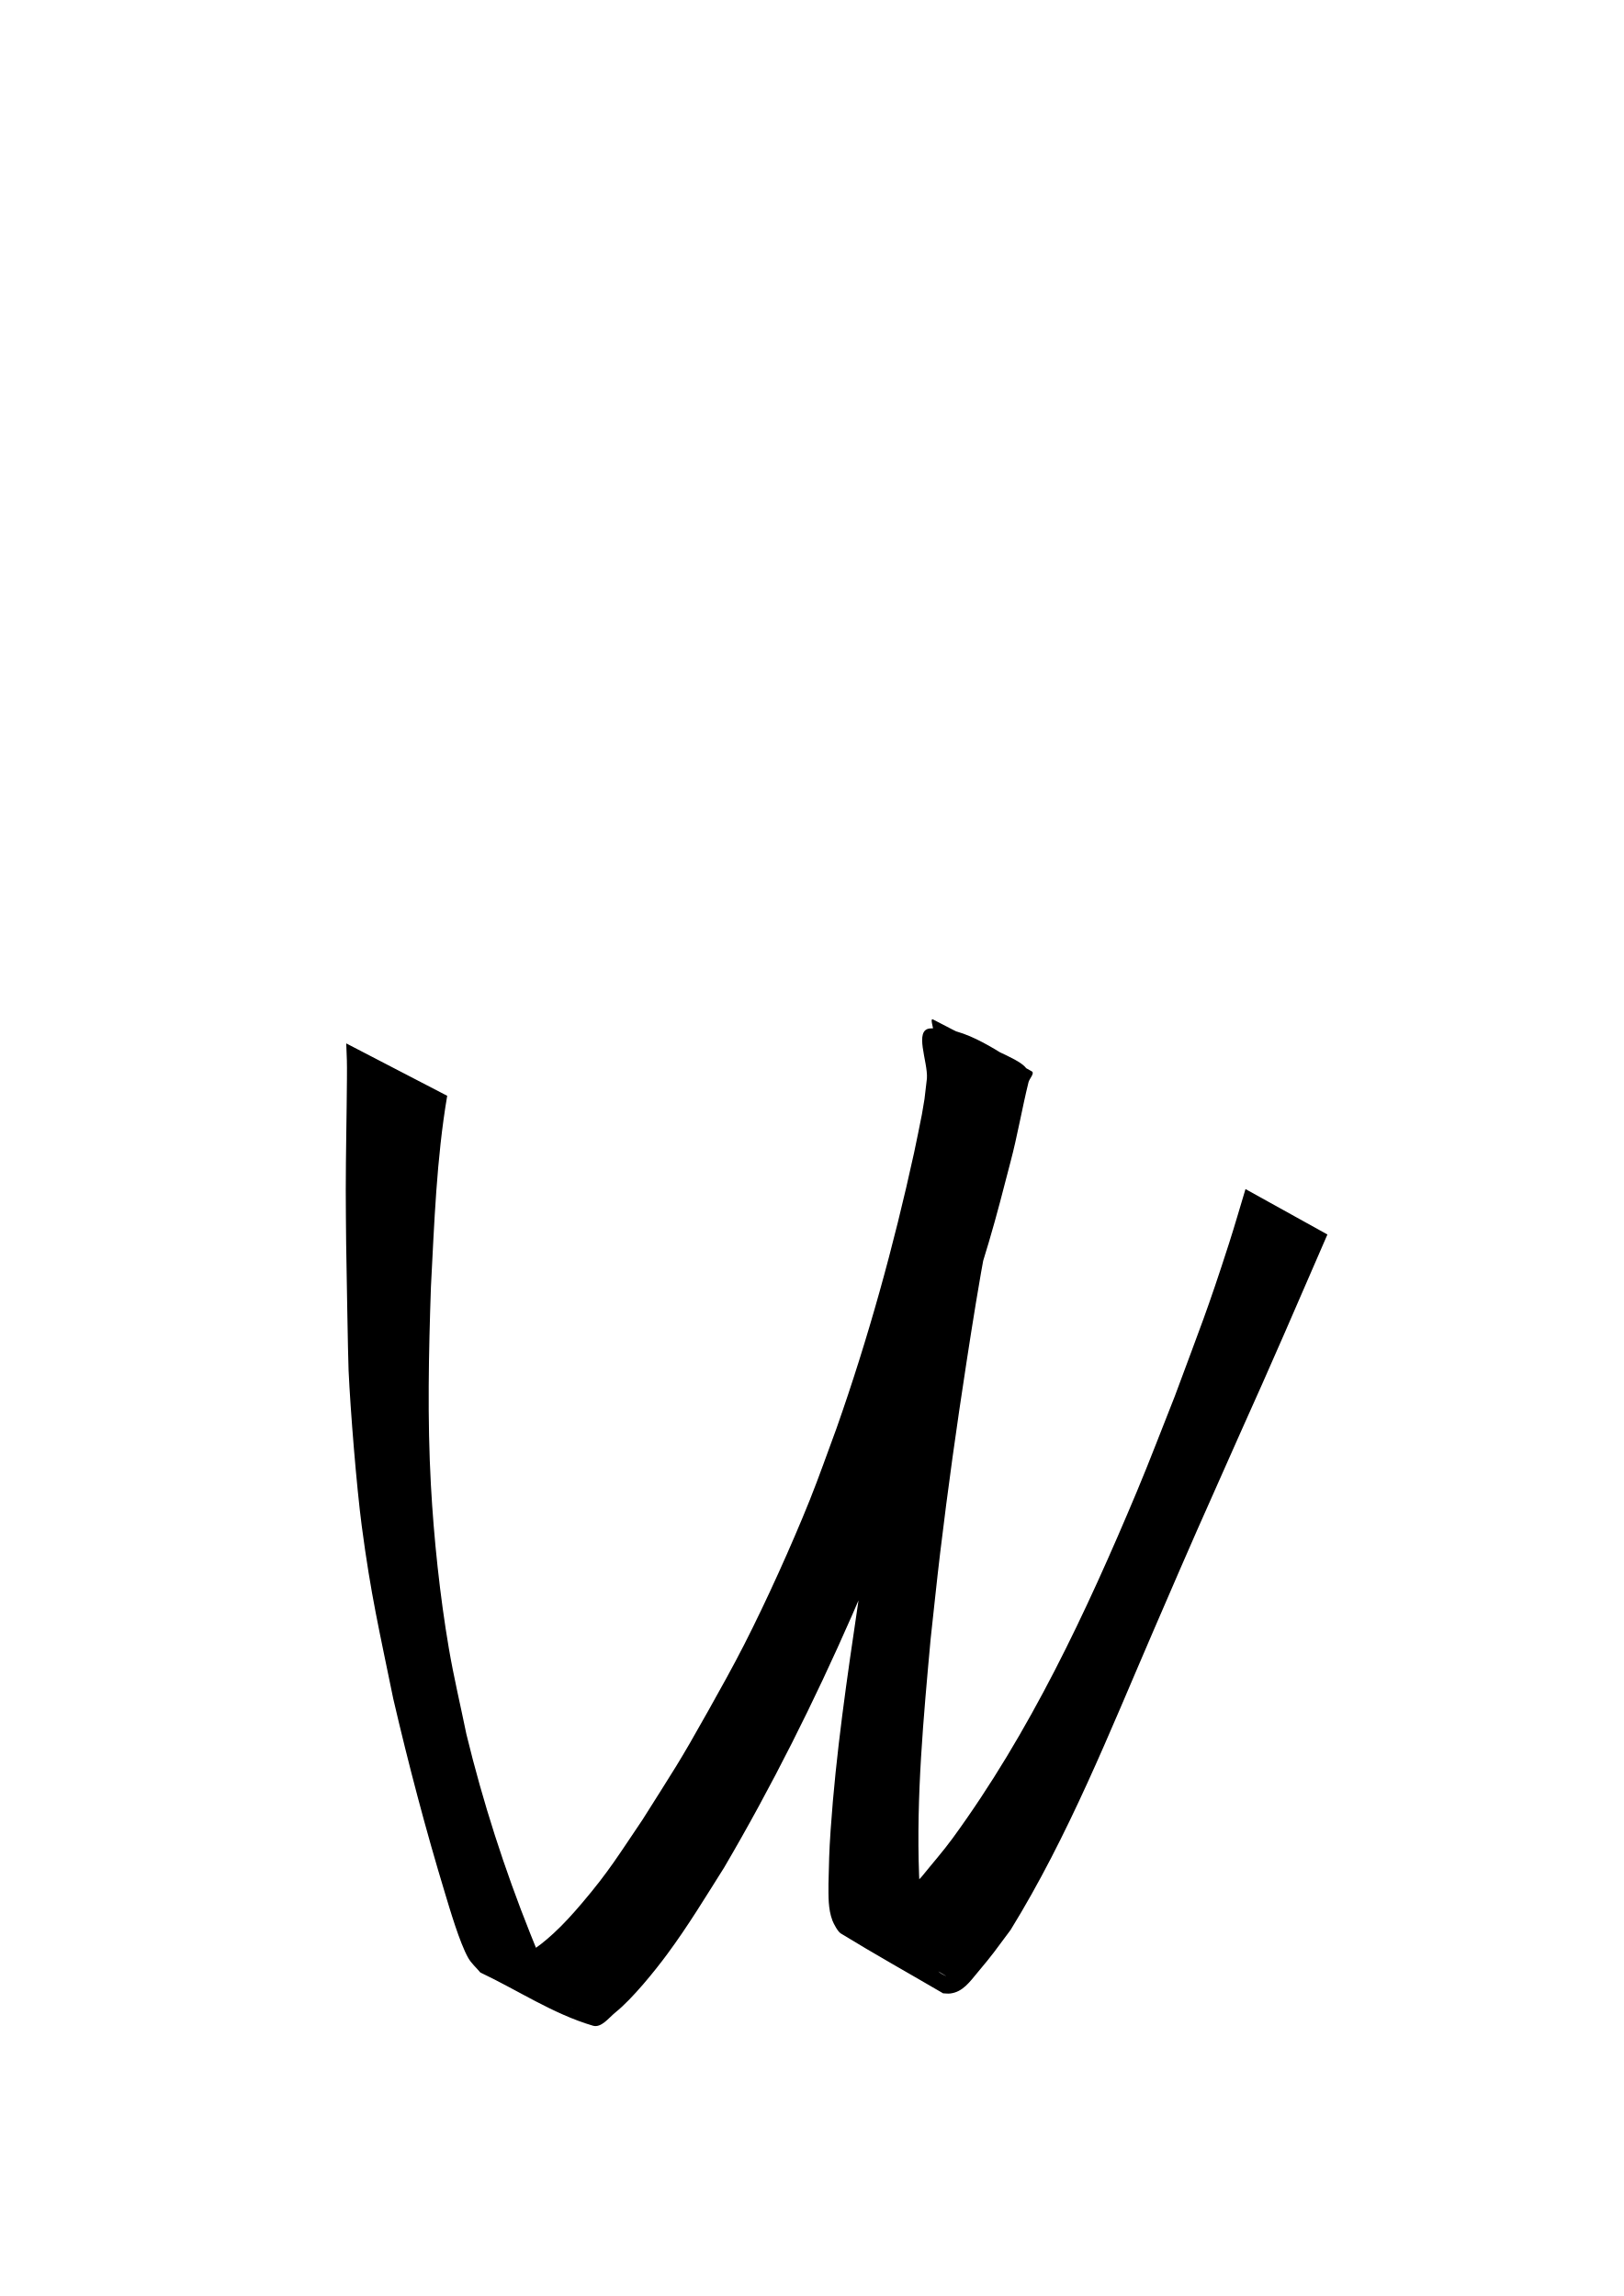
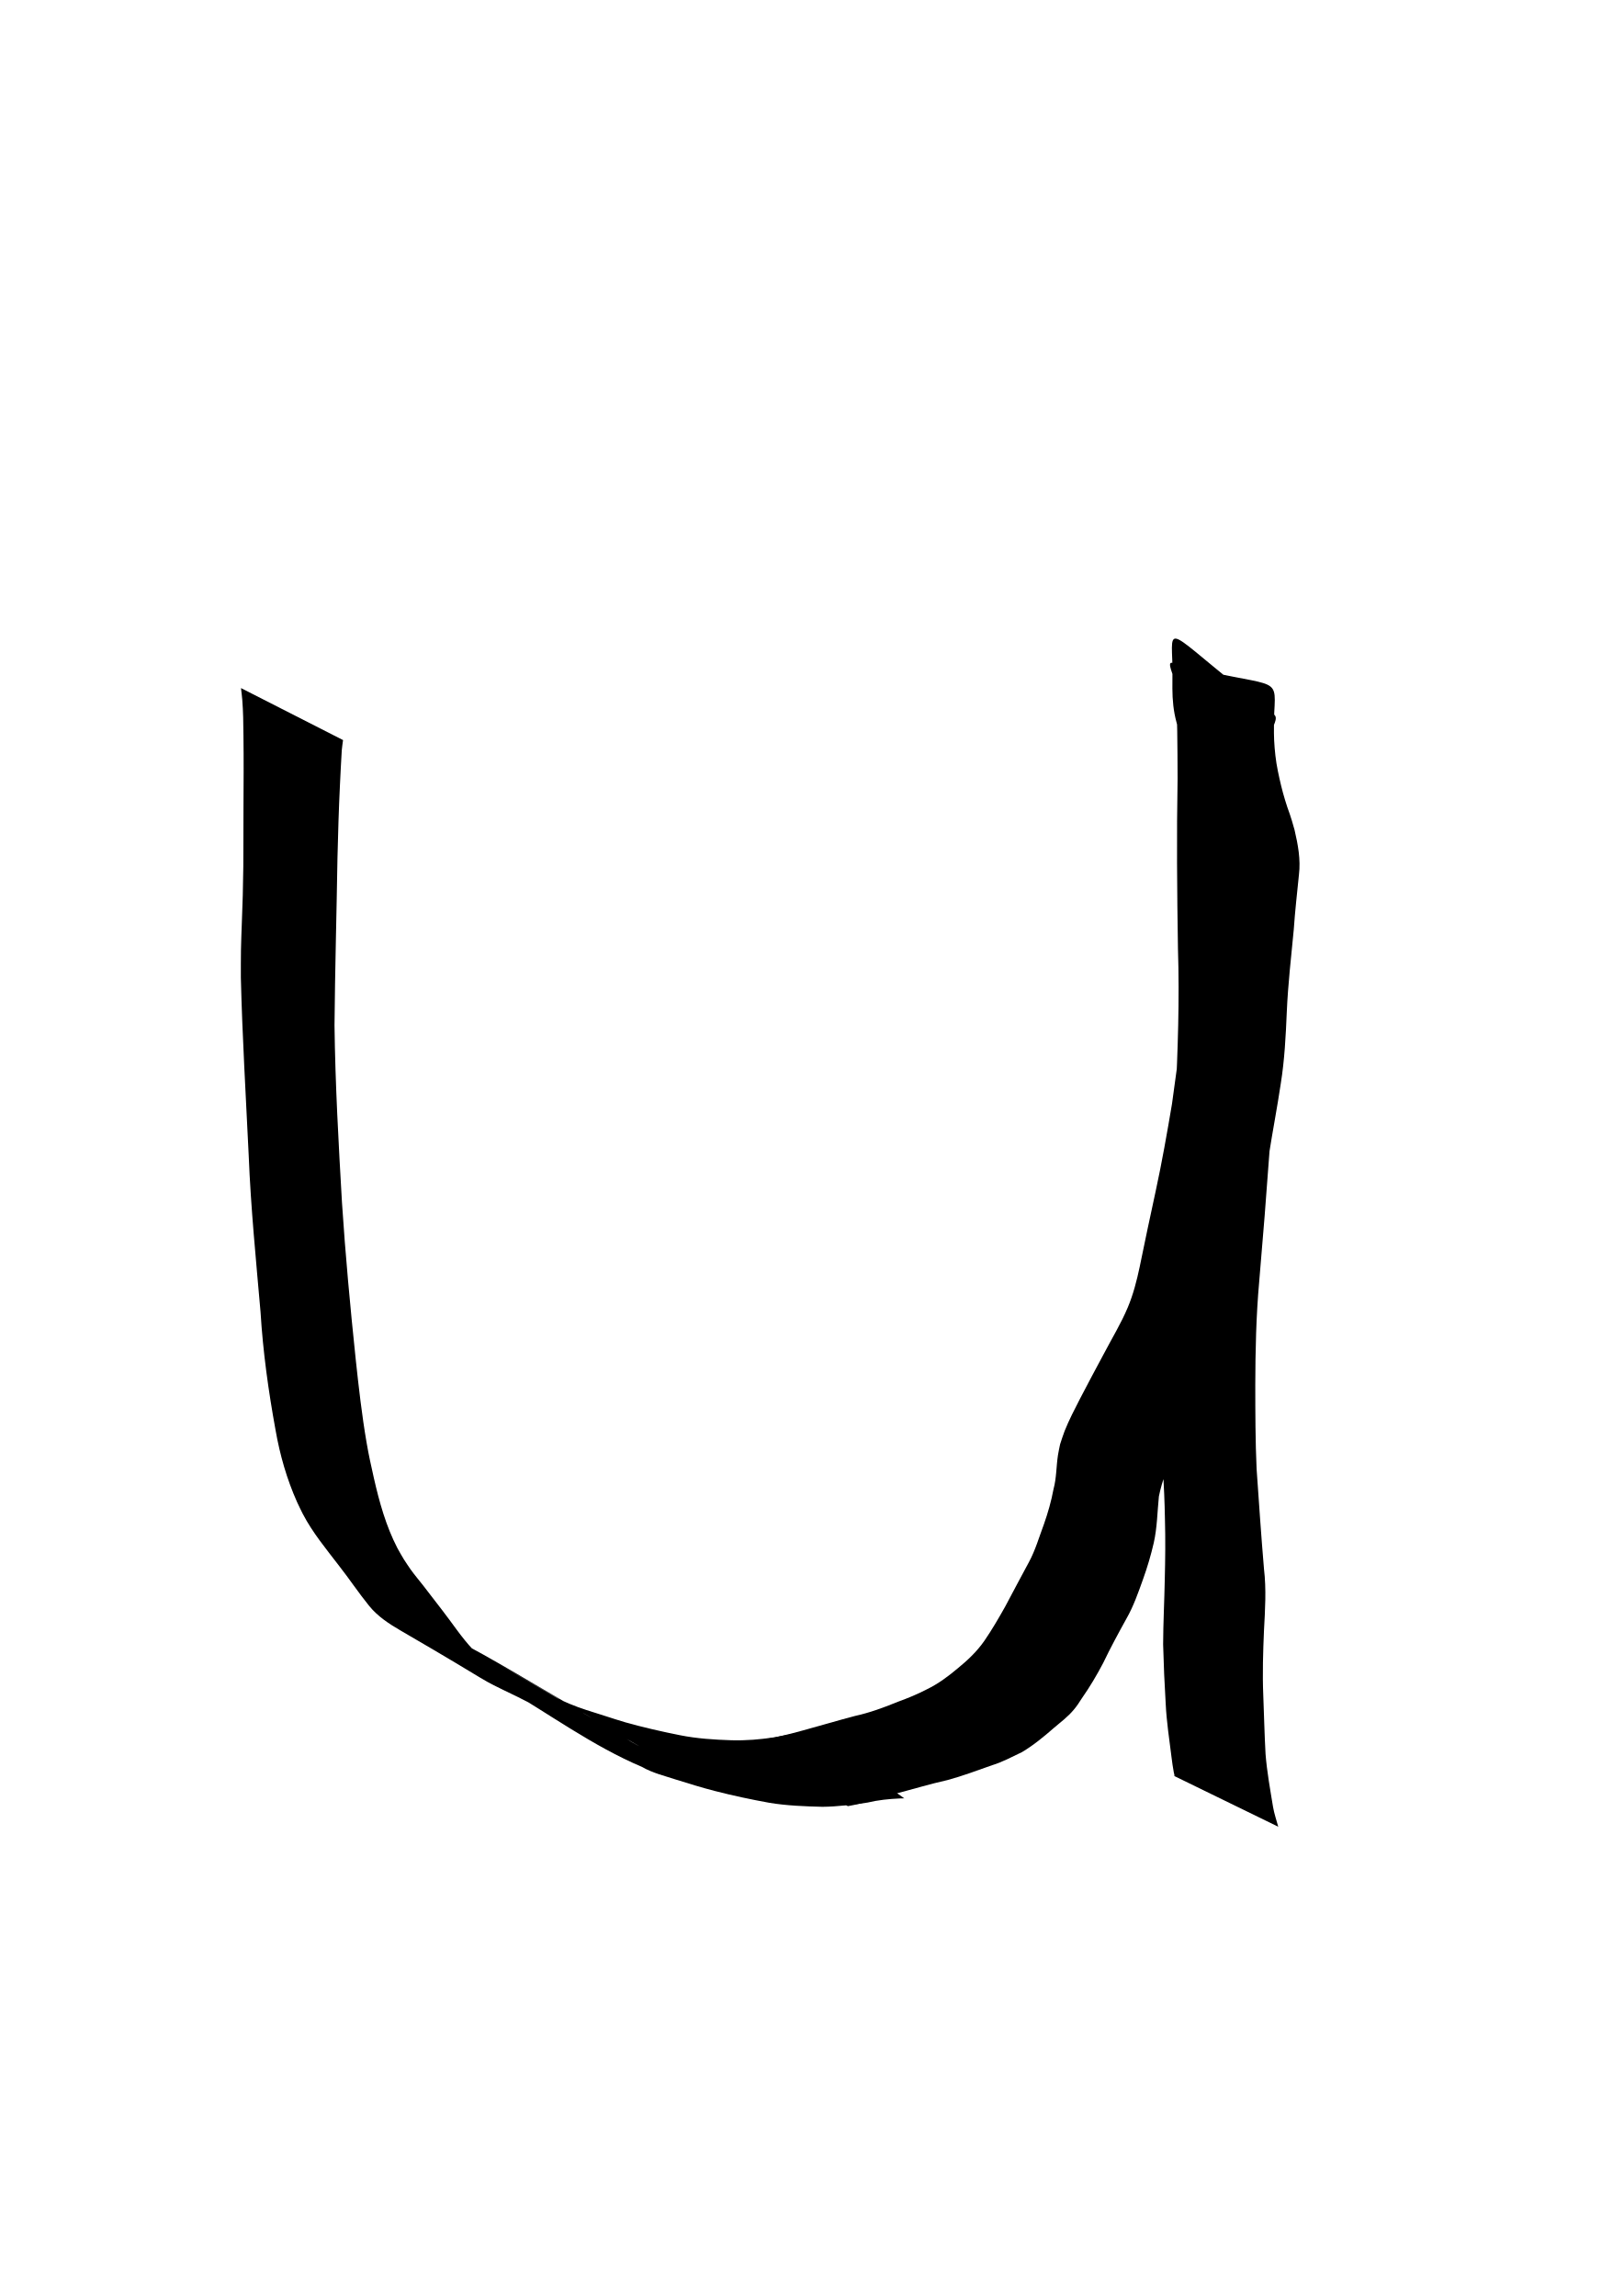
<svg xmlns="http://www.w3.org/2000/svg" width="210mm" height="297mm" viewBox="0 0 210 297" version="1.1" id="svg5">
  <defs id="defs2" />
  <g id="layer1">
-     <path style="fill:#000000;stroke-width:0.265" id="path17512" d="m 44.781,134.969 c 0.079,1.995 0.106,2.233 0.09,4.564 -0.032,4.817 -0.148,9.635 -0.152,14.453 -0.002,2.29 0.033,4.58 0.05,6.87 0.033,1.953 0.236,14.727 0.314,16.42 0.24,5.219 1.031,15.024 1.702,20.109 1.18,8.947 2.272,13.512 4.074,22.345 1.974,8.494 4.195,16.933 6.728,25.279 0.557,1.835 1.86,6.305 2.971,8.258 0.404,0.71 1.043,1.257 1.565,1.886 4.854,2.294 9.413,5.366 14.563,6.882 1.088,0.32 2.044,-1.023 2.927,-1.734 2.185,-1.76 5.085,-5.357 6.668,-7.5 2.718,-3.678 4.937,-7.361 7.379,-11.23 6.164,-10.509 11.622,-21.424 16.518,-32.578 3.014,-6.867 4.934,-11.904 7.679,-18.844 3.633,-9.73 7.092,-19.536 10.04,-29.499 1.067,-3.607 1.846,-6.705 2.788,-10.321 0.908,-3.415 1.492,-6.907 2.336,-10.336 0.117,-0.476 0.845,-1.177 0.414,-1.413 -4.166,-2.281 -8.387,-5.866 -13.125,-5.546 -2.153,0.145 -0.286,4.307 -0.428,6.46 -1.232,10.694 -2.561,21.376 -3.94,32.052 -0.54,4.182 -1.057,8.367 -1.628,12.545 -1.05,7.685 -2.204,15.355 -3.296,23.034 -1.453,9.829 -2.913,19.674 -3.589,29.594 -0.204,2.99 -0.208,4.139 -0.279,6.951 0.002,1.598 -0.065,3.244 0.513,4.766 0.145,0.383 0.682,1.421 1.077,1.663 4.359,2.673 8.825,5.166 13.238,7.749 0.308,0.007 0.618,0.059 0.923,0.022 1.633,-0.195 2.551,-1.548 3.528,-2.714 2.13,-2.54 2.07,-2.557 4.276,-5.511 7.513,-12.189 12.802,-25.571 18.461,-38.671 6.018,-13.93 5.31,-12.248 11.251,-25.621 3.847,-8.514 7.549,-17.093 11.263,-25.665 0,0 -10.595,-5.876 -10.595,-5.876 v 0 c -0.71,2.343 -1.38,4.698 -2.13,7.028 -2.823,8.773 -3.646,10.667 -7.011,19.762 -1.647,4.137 -3.218,8.306 -4.941,12.412 -6.536,15.578 -13.796,31.074 -23.795,44.774 -1.251,1.713 -2.66,3.305 -3.99,4.958 -0.923,0.984 -1.824,1.989 -2.768,2.952 -0.859,0.877 -3.038,3.274 -4.524,3.398 -0.556,0.046 -0.904,-0.215 -1.368,-0.451 3.919,2.313 7.844,4.614 11.757,6.938 0.253,0.15 -0.54,-0.243 -0.776,-0.418 -0.526,-0.391 -1.023,-1.042 -1.269,-1.64 -0.412,-1.004 -0.622,-2.654 -0.793,-3.641 -0.326,-3.008 -0.485,-4.055 -0.607,-7.291 -0.386,-10.208 0.568,-20.405 1.49,-30.559 0.414,-3.736 0.792,-7.476 1.241,-11.208 1.021,-8.481 2.085,-16.054 3.384,-24.507 1.593,-10.366 3.309,-20.733 6,-30.883 3.485,-9.458 4.166,-5.868 -10.295,-13.553 -0.471,-0.25 0.064,1.066 0.034,1.599 -0.197,3.569 -0.917,7.163 -1.492,10.679 -0.336,1.648 -0.65,3.301 -1.009,4.944 -2.638,12.07 -5.93,24.005 -10.036,35.661 -1.154,3.096 -2.232,6.221 -3.463,9.288 -2.346,5.844 -5.606,13.056 -8.472,18.677 -1.472,2.886 -3.053,5.716 -4.636,8.542 -3.883,6.932 -4.406,7.585 -8.519,14.12 -3.046,4.497 -4.341,6.686 -7.815,10.772 -1.162,1.367 -2.365,2.709 -3.685,3.923 -1.067,0.981 -2.204,1.908 -3.454,2.641 -0.852,0.5 -3.44,0.281 -2.782,1.017 2.62,2.93 6.462,4.475 9.693,6.712 -0.735,-0.545 -1.619,-0.933 -2.204,-1.636 -1.594,-1.918 -3.46,-6.67 -4.249,-8.644 -3.363,-8.415 -6.144,-17.056 -8.283,-25.865 -0.754,-3.687 -1.629,-7.351 -2.262,-11.06 -1.164,-6.814 -1.949,-14.279 -2.328,-21.195 -0.466,-8.518 -0.283,-17.065 0.006,-25.584 0.436,-8.26 0.717,-16.558 2.104,-24.728 0,0 -13.056,-6.776 -13.056,-6.776 z" />
+     <path style="fill:#000000;stroke-width:0.265" id="path6387" d="m 31.168,89.006 c 0.055,0.497 0.126,0.993 0.164,1.491 0.13,1.69 0.131,2.88 0.154,4.604 0.043,3.222 0.02,6.443 0.003,9.665 -0.003,1.204 -0.005,2.407 -0.008,3.611 -0.01,3.474 0.002,3.962 -0.082,7.442 -0.057,2.359 -0.187,4.716 -0.234,7.075 -0.024,1.185 -0.01,2.371 -0.015,3.557 0.187,7.682 0.652,15.354 1.016,23.029 0.27,6.771 0.947,13.515 1.533,20.263 0.31,5.124 1.021,10.21 1.941,15.257 0.561,3.205 1.461,6.353 2.792,9.325 0.231,0.516 0.494,1.017 0.74,1.525 1.258,2.406 3.001,4.505 4.646,6.651 1.356,1.725 2.568,3.558 3.952,5.261 1.095,1.338 2.559,2.298 4.041,3.158 13.415,7.79 9.031,5.63 15.089,8.557 5.255,2.558 15.305,8.557 -7.143,-4.352 8.176,4.818 30.472,17.586 5.265,3.077 5.98,3.474 11.618,7.652 18.005,10.355 1.367,0.791 2.903,1.149 4.388,1.639 1.665,0.514 3.321,1.038 5.01,1.47 2.343,0.604 4.71,1.108 7.091,1.538 2.268,0.373 4.567,0.46 6.861,0.516 1.954,-0.02 3.888,-0.273 5.819,-0.546 1.375,-0.333 2.778,-0.47 4.188,-0.535 0.189,-0.005 0.379,-0.009 0.568,-0.014 0,0 -12.006,-8.614 -12.006,-8.614 v 0 c -0.185,0.018 -0.37,0.035 -0.555,0.053 -1.409,0.15 -2.801,0.382 -4.191,0.66 -1.852,0.285 -3.726,0.44 -5.602,0.387 -2.23,-0.072 -4.463,-0.214 -6.657,-0.653 -2.375,-0.472 -4.736,-1.011 -7.067,-1.668 -1.698,-0.501 -3.37,-1.085 -5.064,-1.6 -1.472,-0.479 -2.891,-1.063 -4.265,-1.78 -4.705,-2.515 -0.239,-0.138 11.037,6.413 0.296,0.172 -0.606,-0.319 -0.901,-0.493 -1.051,-0.619 -2.031,-1.357 -3.129,-1.896 -7.741,-4.498 -26.052,-15.122 -2.059,-1.236 0.306,0.177 -0.62,-0.339 -0.923,-0.521 -0.262,-0.156 -0.514,-0.328 -0.77,-0.492 -0.229,-0.133 -0.458,-0.263 -0.686,-0.398 -0.214,-0.127 -0.426,-0.258 -0.639,-0.387 -5.917,-3.408 -11.655,-7.019 -17.819,-9.922 -5.003,-2.621 -1.78,-0.956 9.548,5.616 0.457,0.265 -0.918,-0.523 -1.37,-0.797 -0.189,-0.114 -1.622,-1.024 -1.923,-1.256 -0.242,-0.186 -0.458,-0.403 -0.687,-0.605 -1.534,-1.606 -2.724,-3.478 -4.089,-5.223 -0.808,-1.024 -1.582,-2.073 -2.387,-3.1 -0.561,-0.717 -1.134,-1.385 -1.663,-2.127 -0.293,-0.41 -0.56,-0.838 -0.84,-1.257 -0.28,-0.486 -0.581,-0.96 -0.84,-1.458 -1.486,-2.863 -2.348,-5.979 -3.058,-9.11 -0.392,-1.78 -0.621,-2.73 -0.934,-4.549 -0.612,-3.559 -1.018,-7.153 -1.403,-10.742 -0.707,-6.763 -1.342,-13.535 -1.781,-20.322 -0.439,-7.631 -0.871,-15.269 -0.966,-22.914 0.064,-7.218 0.27,-14.434 0.383,-21.651 0.076,-3.168 0.168,-6.331 0.323,-9.496 0.016,-0.324 0.189,-3.89 0.234,-4.431 0.037,-0.443 0.109,-0.883 0.164,-1.324 0,0 -13.196,-6.724 -13.196,-6.724 z" />
+     <path style="fill:#000000;stroke-width:0.265" id="path6389" d="m 109.647,233.638 c 2.084,-0.37 4.108,-1.01 6.136,-1.605 2.26,-0.583 4.494,-1.267 6.773,-1.775 1.957,-0.528 3.854,-1.254 5.766,-1.921 1.35,-0.408 2.583,-1.094 3.853,-1.691 1.491,-0.887 2.832,-1.998 4.135,-3.136 0.871,-0.738 1.788,-1.424 2.528,-2.303 0.517,-0.614 0.644,-0.854 1.089,-1.532 1.025,-1.466 1.932,-2.991 2.761,-4.575 0.935,-1.958 1.972,-3.863 3.021,-5.761 0.909,-1.597 1.503,-3.328 2.122,-5.049 0.557,-1.545 1.023,-3.12 1.391,-4.721 0.442,-1.967 0.46,-3.992 0.661,-5.99 0.821,-4.114 3.012,-7.765 5.205,-11.281 1.302,-1.921 2.536,-3.891 3.538,-5.987 0.837,-1.74 1.22,-3.642 1.595,-5.522 0.074,-0.406 0.154,-0.811 0.222,-1.218 0.195,-1.182 0.273,-1.925 0.467,-3.129 0.305,-1.897 0.698,-3.774 1.097,-5.653 0.93,-3.743 1.496,-7.557 2.101,-11.361 0.482,-3.087 1.077,-6.155 1.538,-9.246 0.493,-3.077 0.649,-6.184 0.78,-9.293 0.153,-3.561 0.565,-7.103 0.902,-10.65 0.162,-2.373 0.433,-4.735 0.67,-7.101 0.238,-1.954 -0.127,-3.885 -0.568,-5.781 -0.113,-0.393 -0.218,-0.789 -0.339,-1.18 -0.519,-1.672 -0.354,-0.95 -0.892,-2.698 -0.379,-1.232 -0.666,-2.477 -0.927,-3.738 -0.273,-1.319 -0.414,-2.657 -0.483,-4.001 -0.052,-1.193 -0.014,-2.387 0.015,-3.581 0.295,-5.128 0.28,-2.87 -13.154,-6.412 -0.862,-0.227 0.25,1.765 0.323,2.653 0.334,4.091 0.309,8.213 0.329,12.314 -0.131,7.331 -0.069,14.66 0.048,21.99 0.212,6.606 -0.015,13.211 -0.342,19.809 -0.291,5.61 -1.016,11.182 -1.623,16.763 -0.431,4.469 -0.545,8.959 -0.668,13.445 -0.025,2.371 -0.131,4.745 -0.104,7.116 0.018,1.606 0.084,2.148 0.202,3.793 0.479,4.278 0.781,8.568 0.851,12.871 0.074,2.597 0.044,5.191 -0.021,7.787 -0.05,2.809 -0.204,5.616 -0.213,8.426 0.066,2.569 0.177,5.137 0.334,7.703 0.11,2.3 0.465,4.576 0.748,6.859 0.083,0.667 0.175,1.333 0.299,1.994 0.085,0.451 0.094,0.258 0.076,0.474 0,0 13.43,6.552 13.43,6.552 v 0 c -0.23,-0.854 -0.522,-1.688 -0.672,-2.563 -0.371,-2.269 -0.786,-4.536 -0.968,-6.831 -0.142,-2.539 -0.192,-5.078 -0.295,-7.619 -0.116,-2.796 -0.026,-5.598 0.093,-8.393 0.142,-2.647 0.313,-5.3 -0.001,-7.944 -0.364,-4.309 -0.657,-8.622 -0.955,-12.936 -0.162,-3.608 -0.165,-7.218 -0.17,-10.829 0.01,-4.47 0.106,-8.943 0.506,-13.397 0.49,-5.657 0.938,-11.317 1.343,-16.98 0.173,-3.232 0.338,-6.466 0.386,-9.703 0.039,-2.592 -0.011,-4.134 -0.04,-6.737 -0.013,-1.162 -0.02,-2.324 -0.03,-3.486 -0.112,-7.379 -0.379,-14.755 -0.381,-22.136 0.019,-3.987 -0.026,-8.005 0.324,-11.982 0.069,-0.781 0.945,-1.857 0.32,-2.329 -13.406,-10.135 -13.388,-12.356 -13.163,-7.003 0.015,1.217 0.032,2.433 0.014,3.65 0.006,1.47 0.139,2.923 0.53,4.348 0.64,2.565 1.305,5.123 2.141,7.632 0.451,1.739 0.826,3.518 0.678,5.326 -0.104,2.411 -0.252,4.821 -0.374,7.231 -0.277,3.581 -0.669,7.153 -0.846,10.741 -0.083,1.568 -0.094,2.081 -0.24,3.626 -0.134,1.417 -0.366,2.814 -0.562,4.222 -0.057,0.407 -0.102,0.816 -0.153,1.224 -0.337,3.127 -0.811,6.238 -1.224,9.356 -0.636,3.771 -1.296,7.542 -2.108,11.28 -0.705,3.282 -1.419,6.563 -2.081,9.854 -0.375,1.766 -0.826,3.526 -1.527,5.194 -0.878,2.098 -2.073,4.042 -3.124,6.056 -1.02,1.919 -2.062,3.824 -3.054,5.758 -0.693,1.351 -1.428,2.759 -1.991,4.175 -0.225,0.565 -0.393,1.15 -0.59,1.726 -0.091,0.461 -0.2,0.919 -0.272,1.384 -0.227,1.464 -0.183,2.971 -0.577,4.412 -0.285,1.551 -0.722,3.066 -1.245,4.553 -0.62,1.645 -1.098,3.348 -1.941,4.902 -1.039,1.906 -2.042,3.83 -3.066,5.744 -0.851,1.513 -1.72,3.014 -2.705,4.445 -0.943,1.351 -2.12,2.471 -3.395,3.511 -1.253,1.058 -2.568,2.039 -4.051,2.755 -1.204,0.629 -2.455,1.139 -3.732,1.601 -1.806,0.748 -3.648,1.417 -5.56,1.839 -2.253,0.589 -4.483,1.265 -6.731,1.872 -2.083,0.572 -4.175,1.118 -6.336,1.298 0,0 12.154,8.496 12.154,8.496 z" />
  </g>
</svg>
